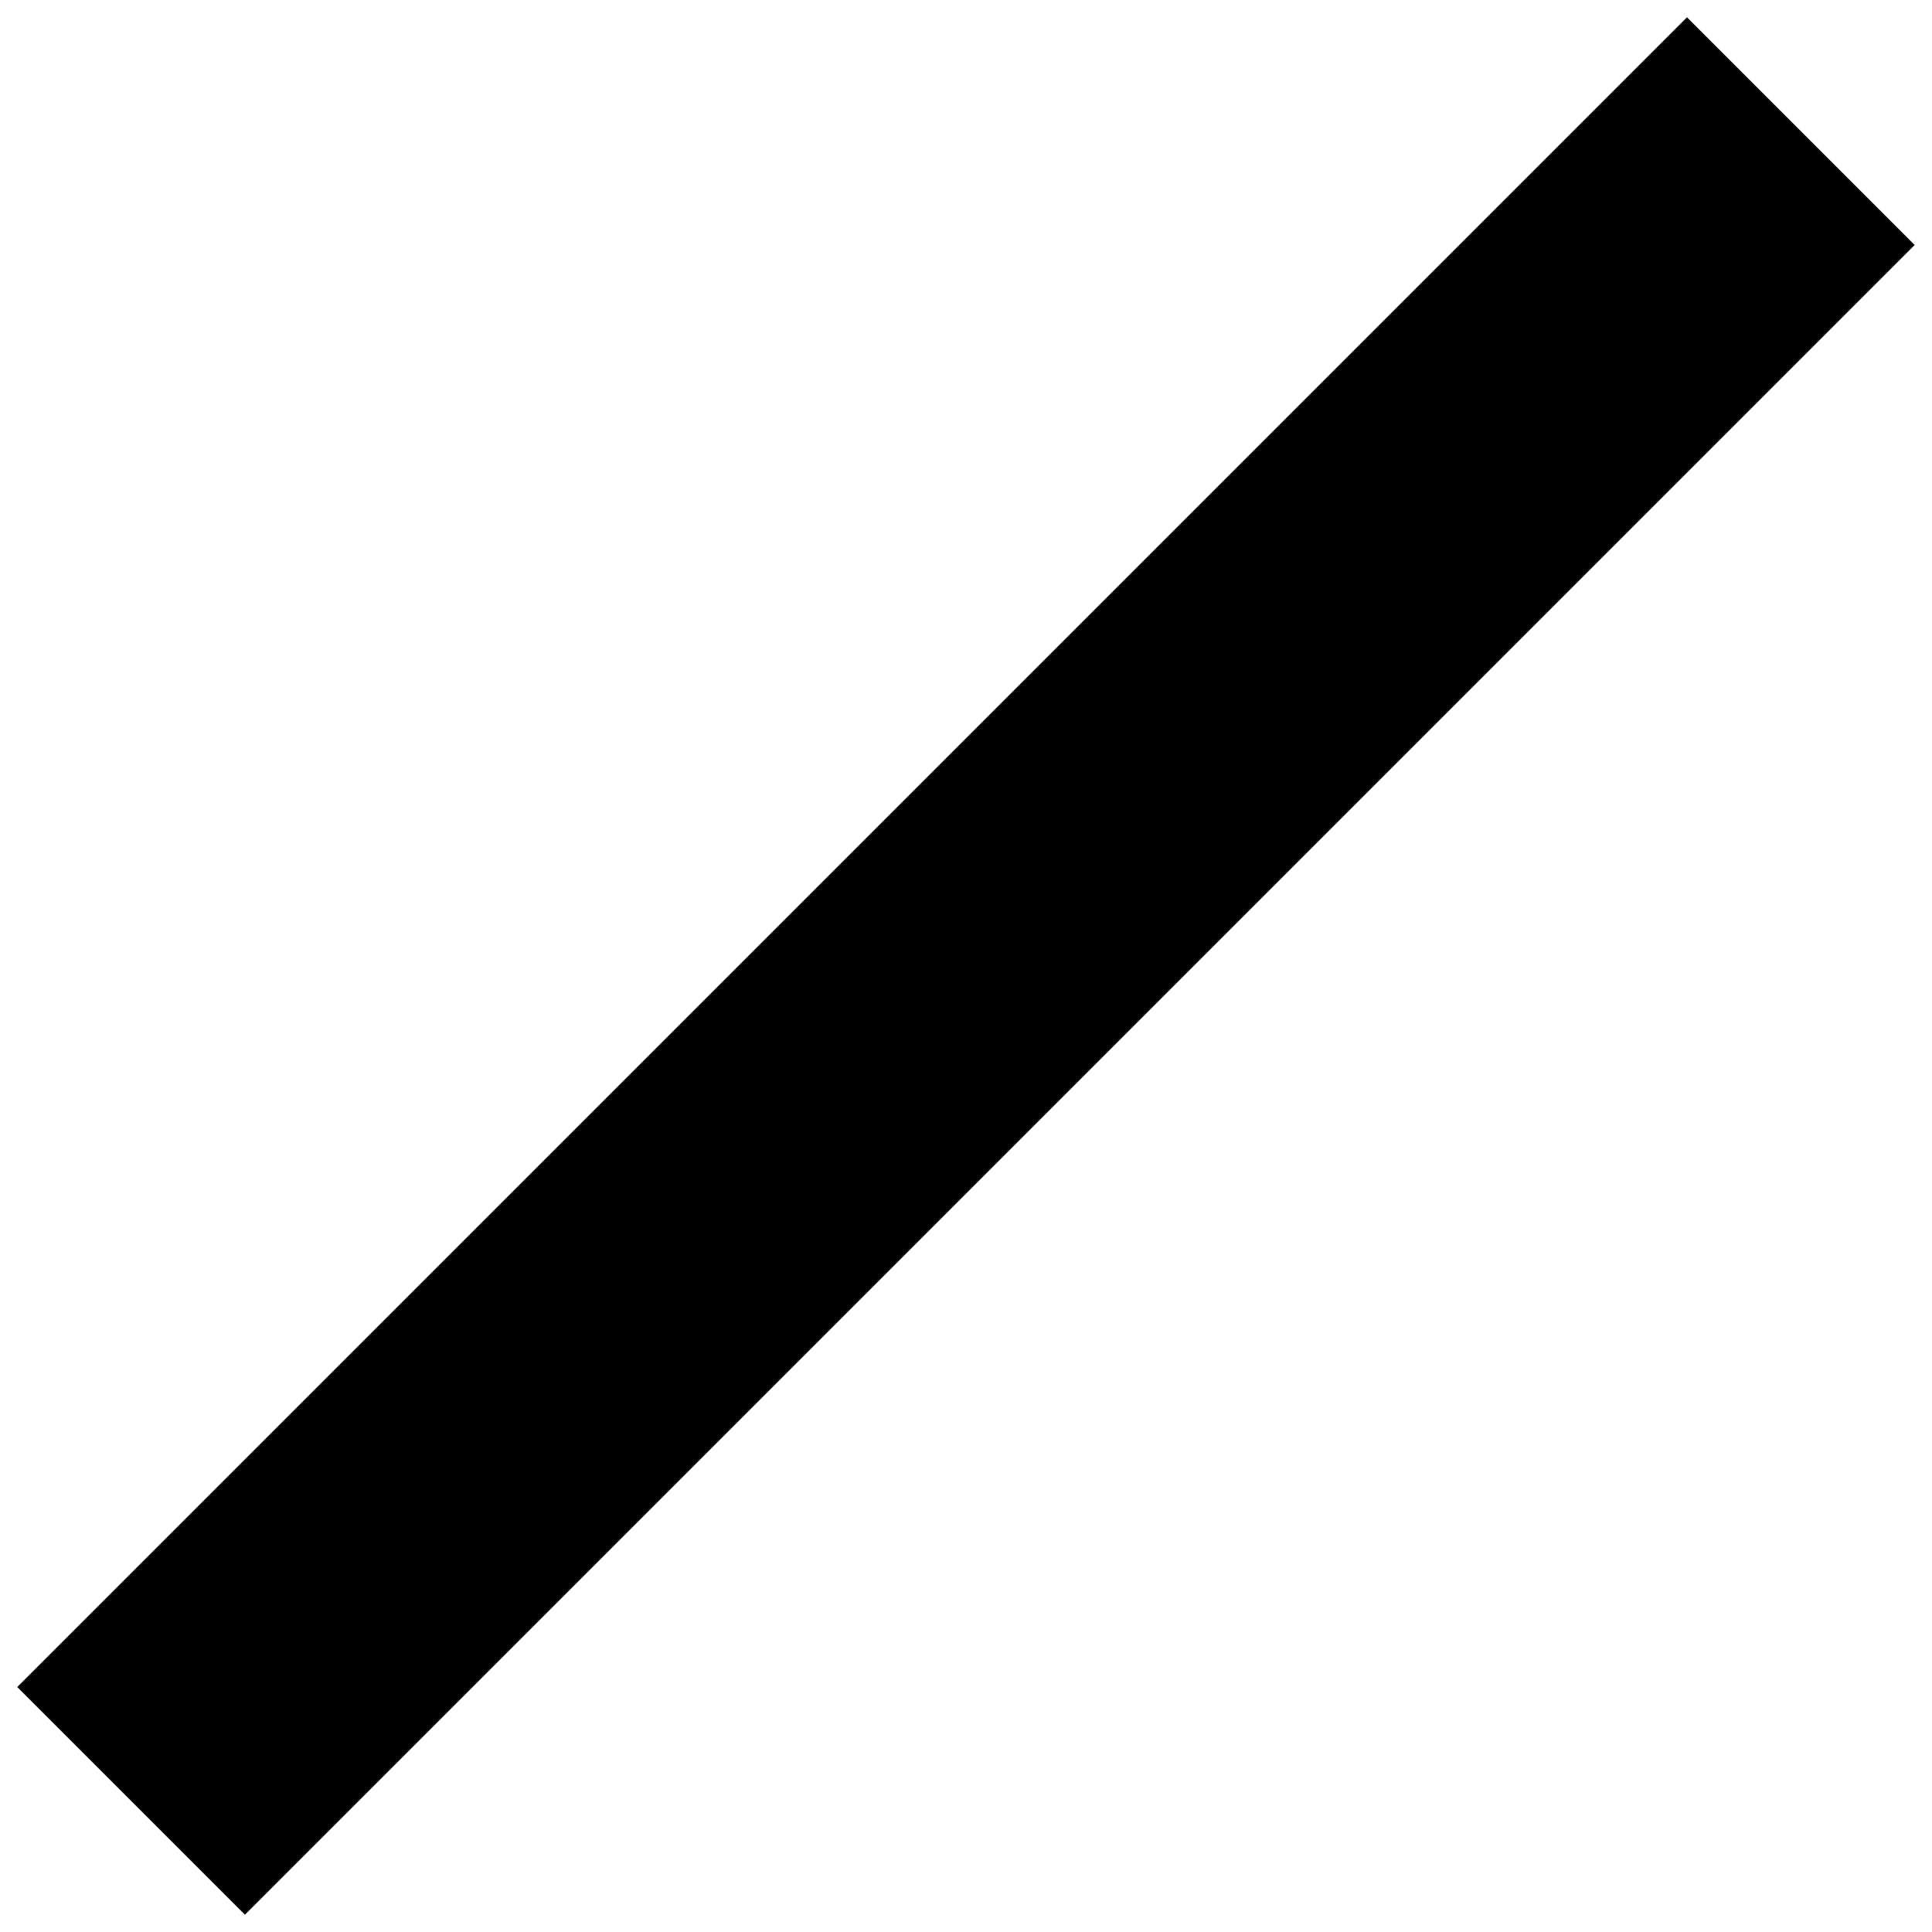
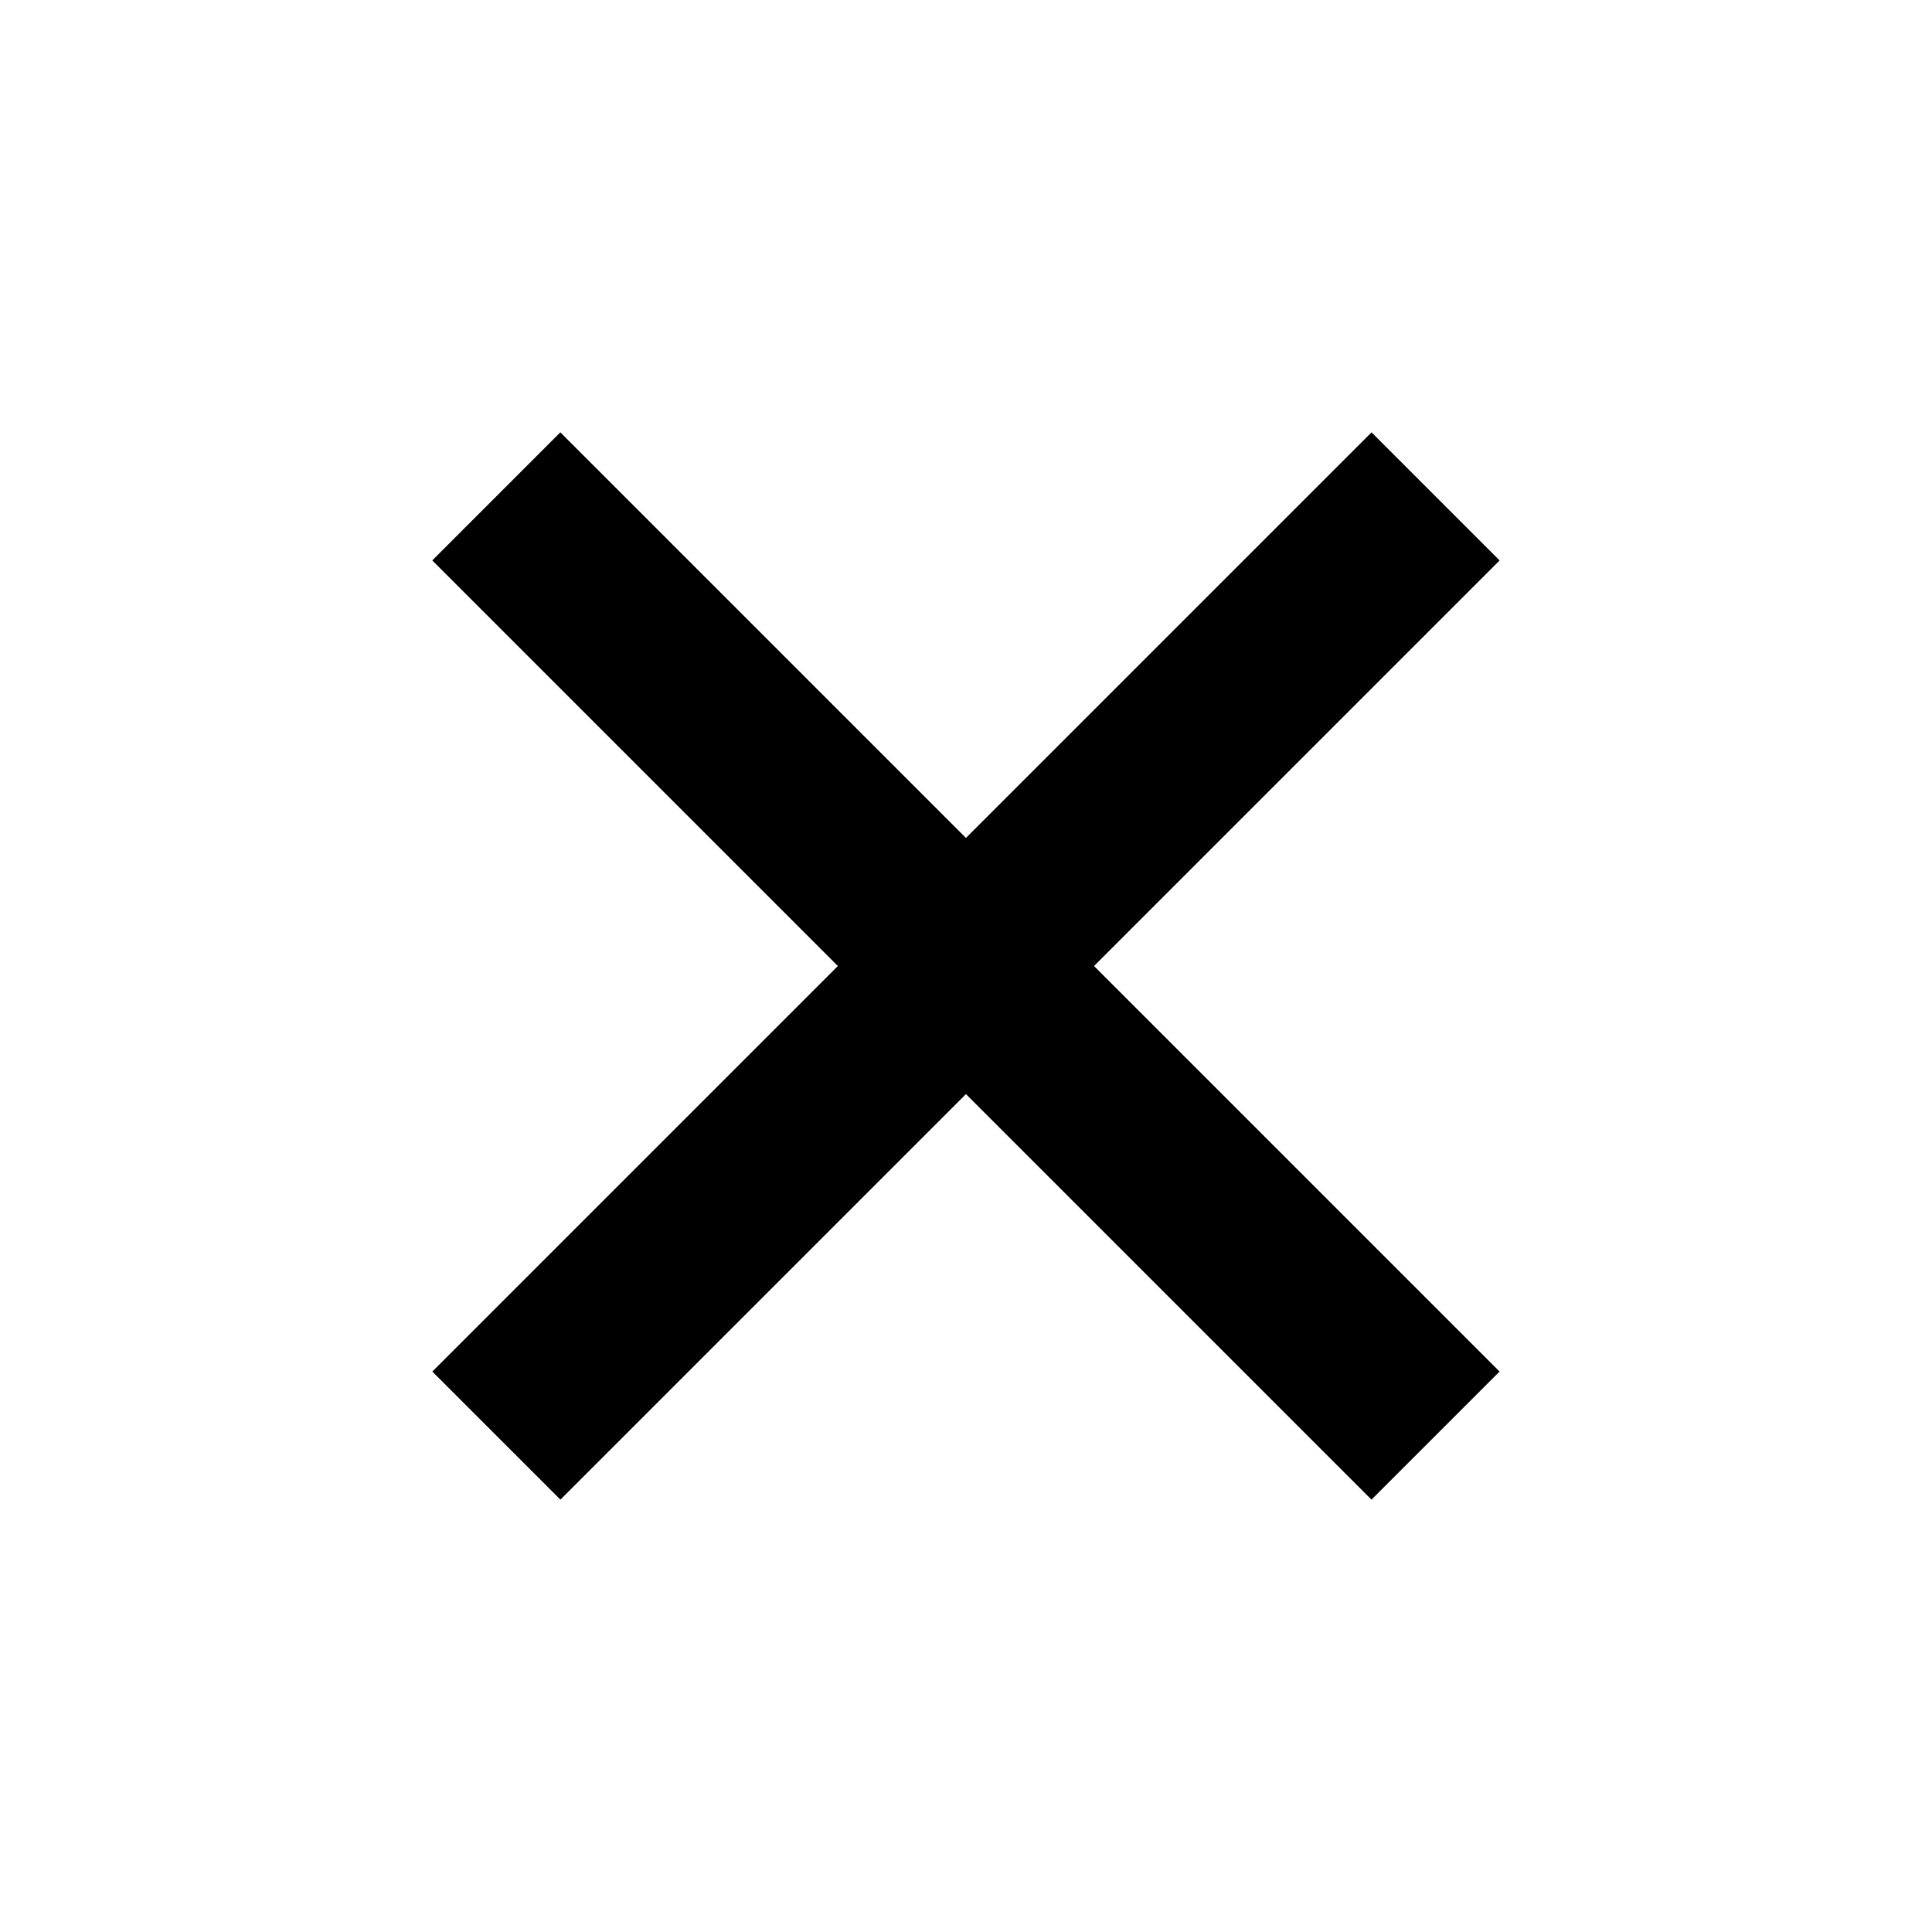
- <svg xmlns="http://www.w3.org/2000/svg" width="18" height="18" viewBox="0 0 18 18" fill="none">
-   <rect x="15.717" y="0.161" width="3" height="22" transform="rotate(45 15.7168 0.161165)" fill="black" />
+ <svg xmlns="http://www.w3.org/2000/svg" width="32" height="32" viewBox="0 0 32 32" fill="none">
+   <rect x="7.16" y="9.282" width="3" height="22" transform="rotate(-45 7.16016 9.28249)" fill="black" />
+   <rect x="22.717" y="7.161" width="3" height="22" transform="rotate(45 22.7168 7.16117)" fill="black" />
</svg>
